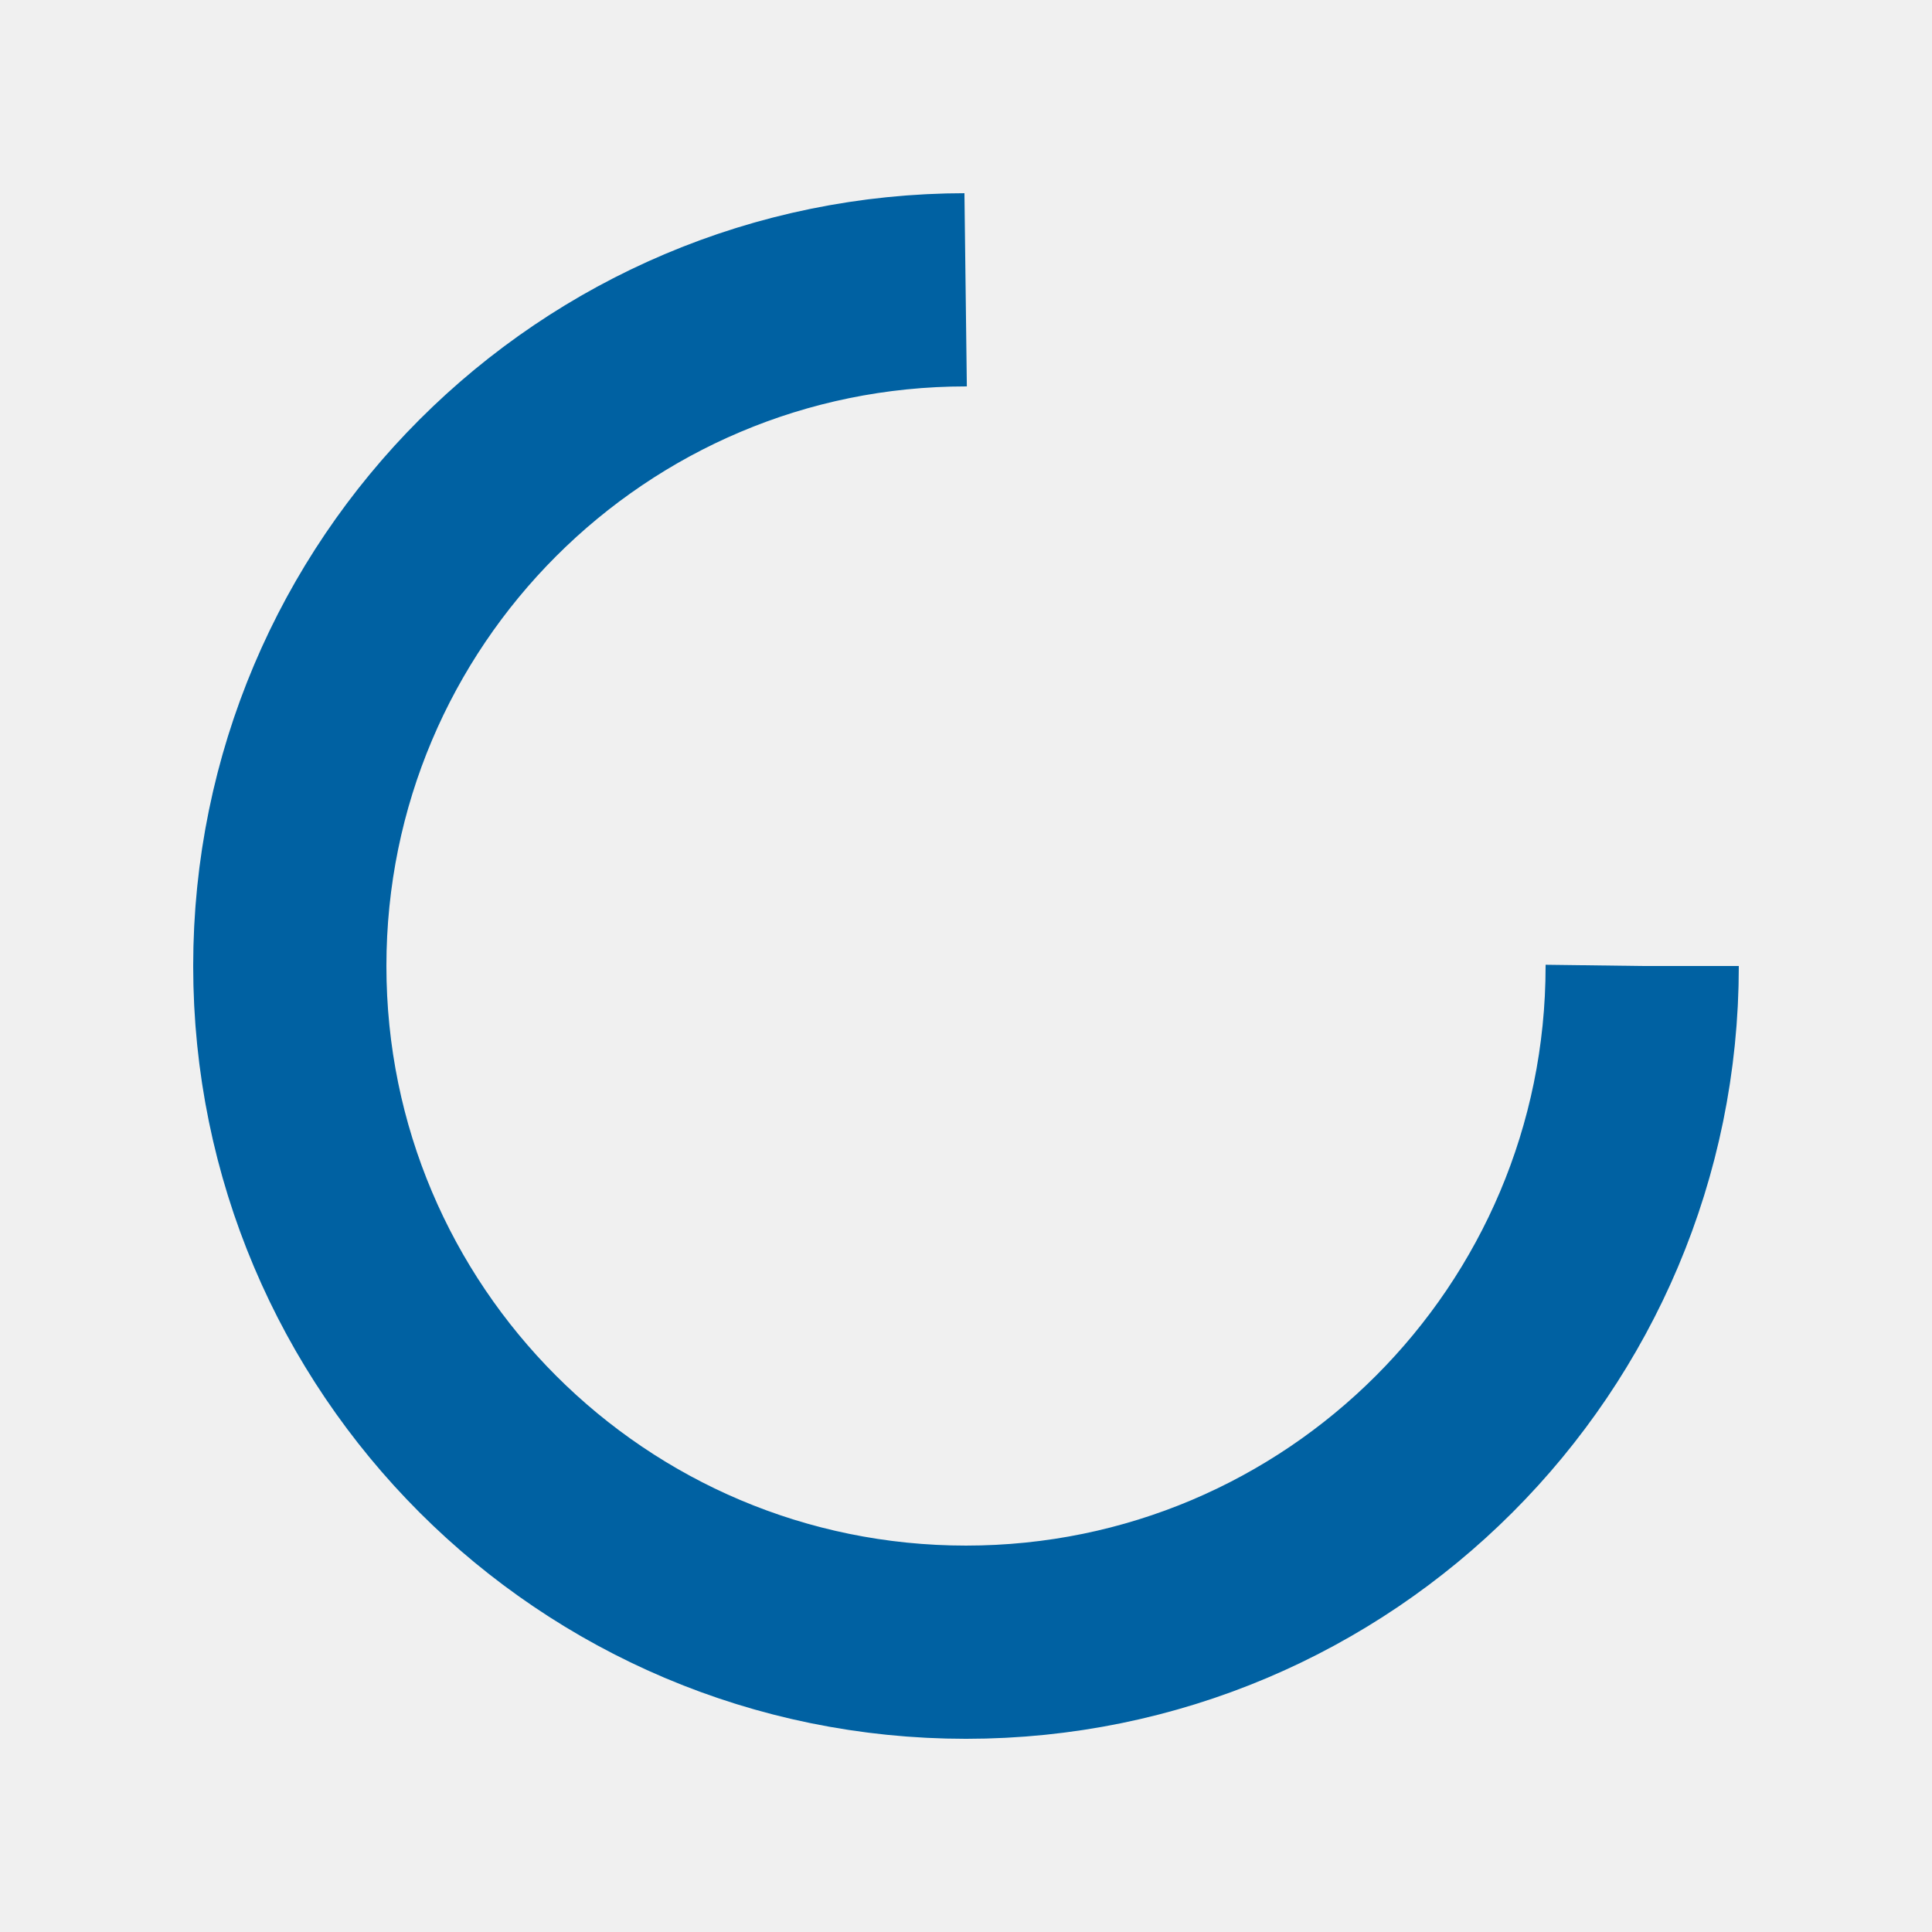
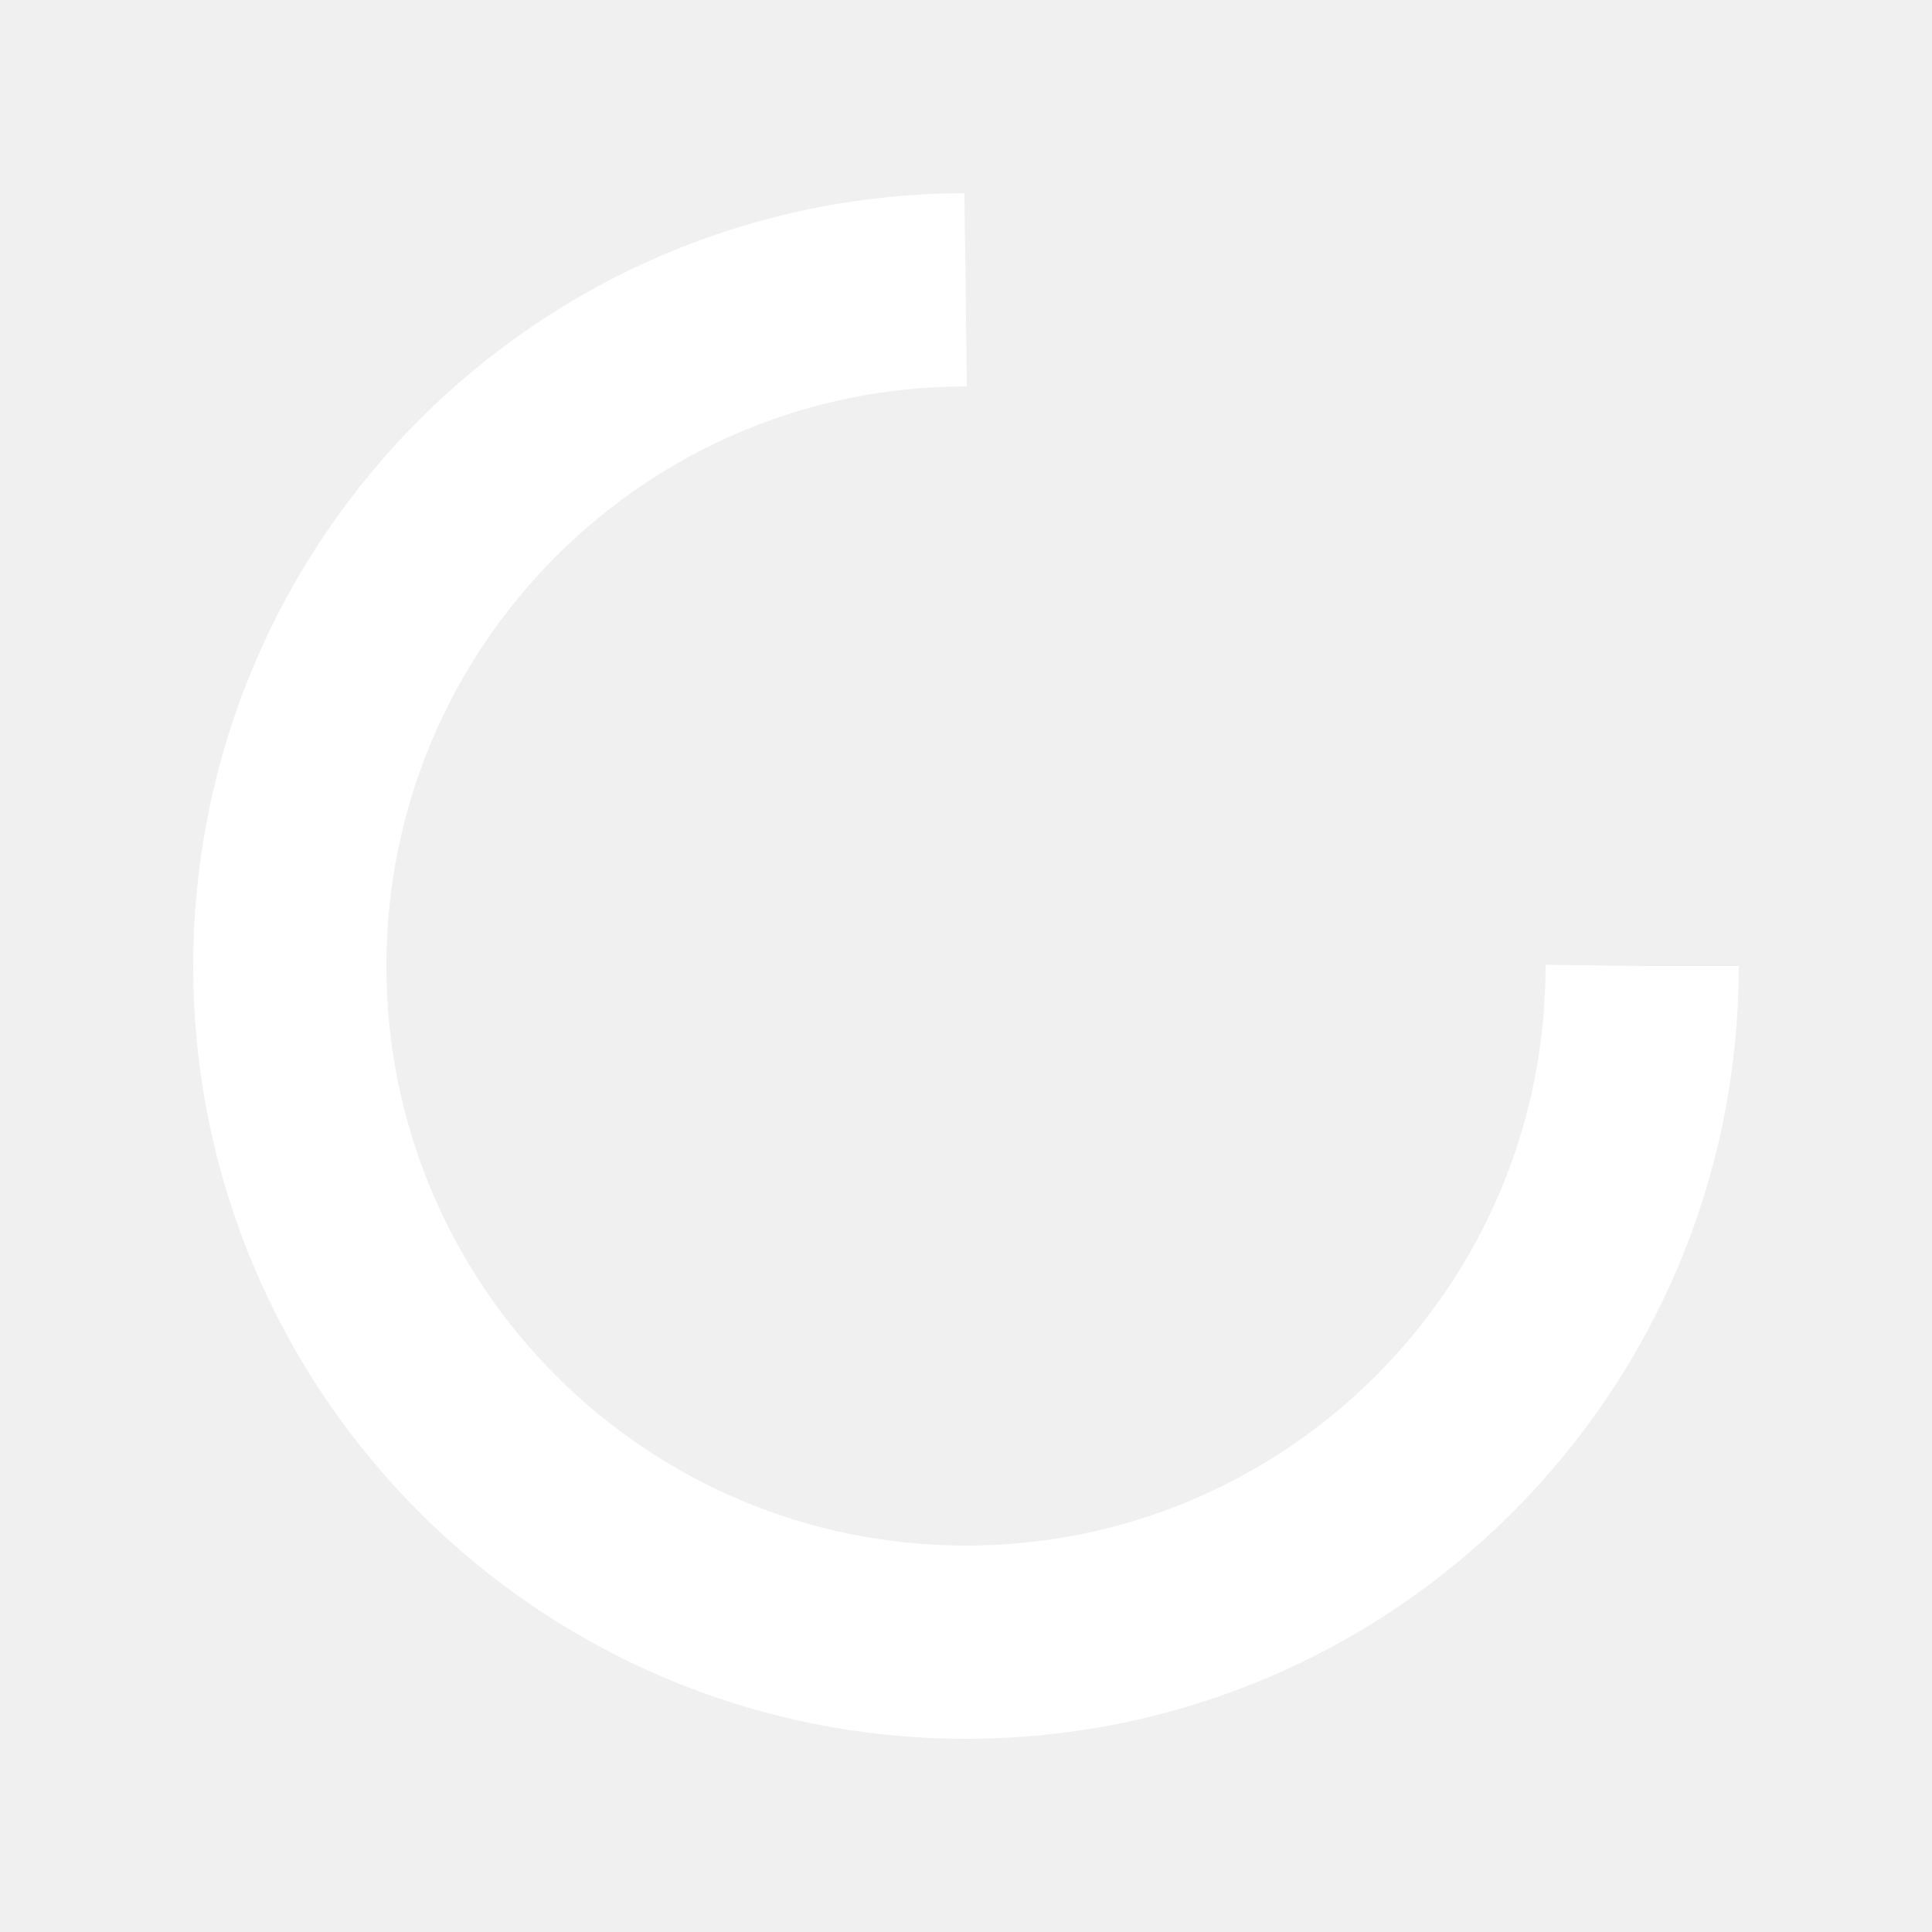
- <svg xmlns="http://www.w3.org/2000/svg" viewBox="0 0 100 100" preserveAspectRatio="xMidYMid" width="200" height="200" style="shape-rendering: auto; display: block; background: rgb(255, 255, 255);">
+ <svg xmlns="http://www.w3.org/2000/svg" viewBox="0 0 100 100" preserveAspectRatio="xMidYMid" width="200" height="200" style="shape-rendering: auto; display: block; background: transparent;">
  <g>
-     <circle stroke-dasharray="164.934 56.978" r="35" stroke-width="10" stroke="#0061a2" fill="none" cy="50" cx="50">
+     <circle stroke-dasharray="164.934 56.978" r="35" stroke-width="10" stroke="#ffffff" fill="none" cy="50" cx="50">
      <animateTransform keyTimes="0;1" values="0 50 50;360 50 50" dur="1s" repeatCount="indefinite" type="rotate" attributeName="transform" />
    </circle>
    <g />
  </g>
</svg>
